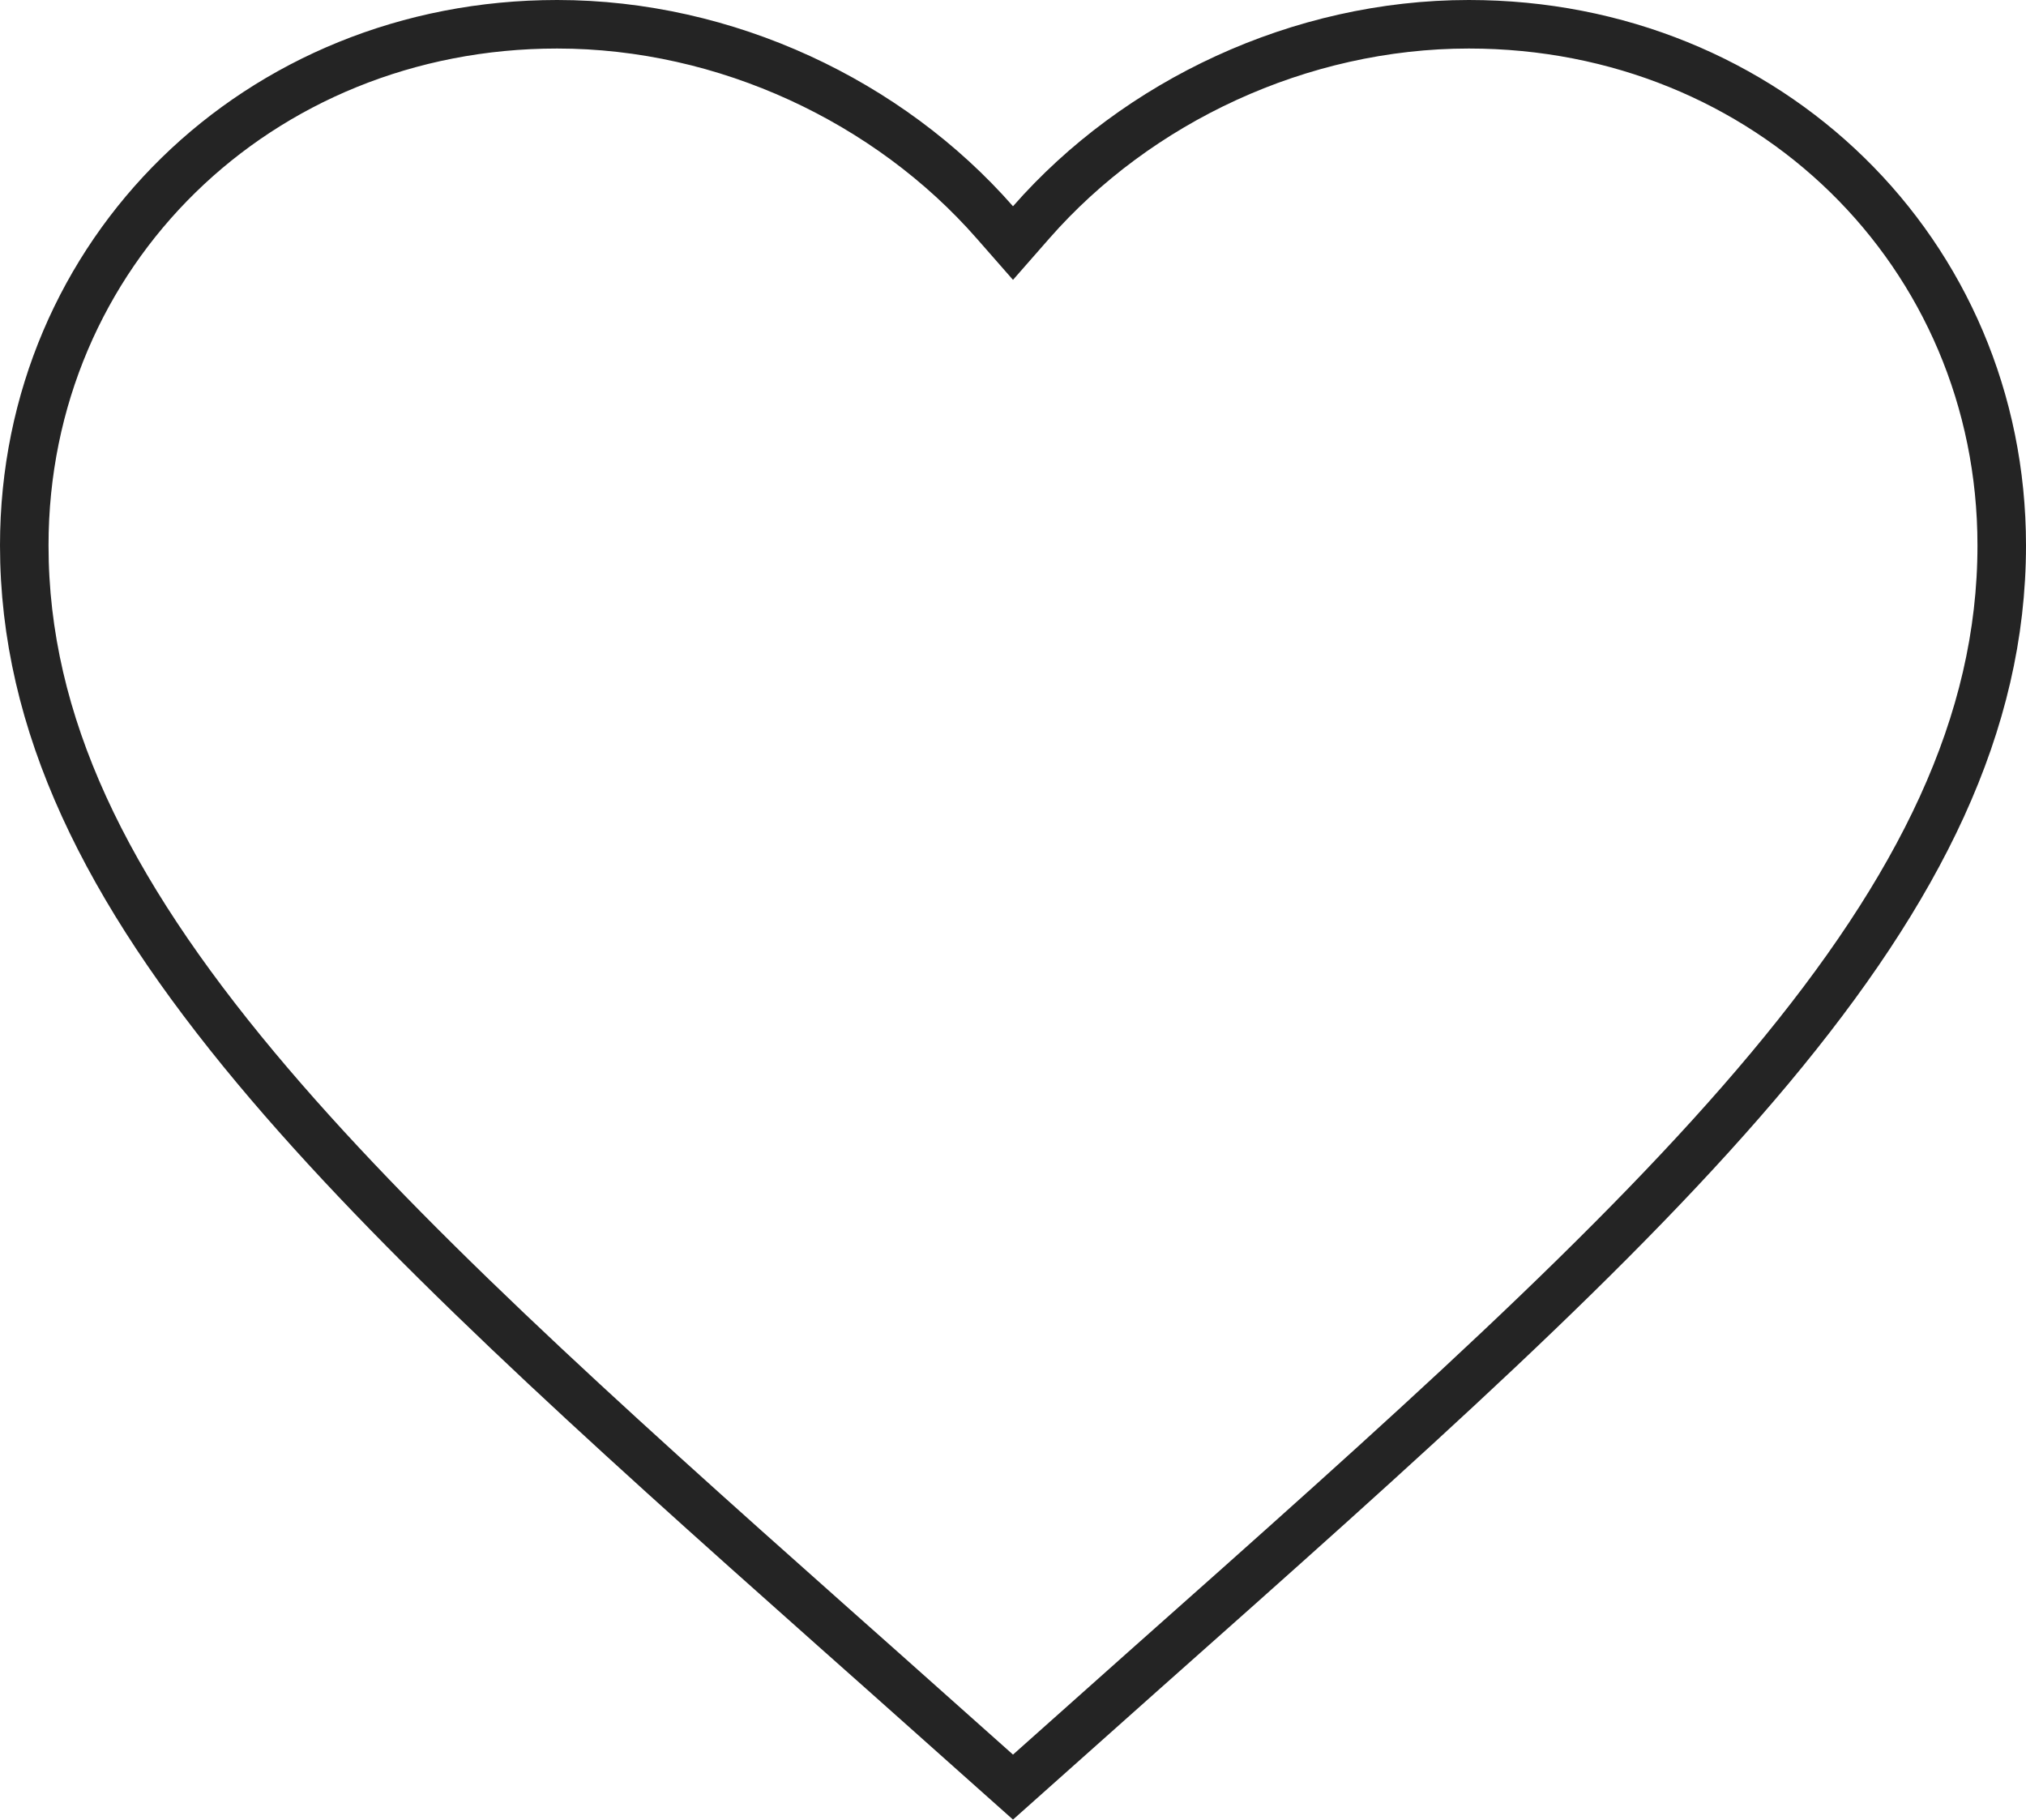
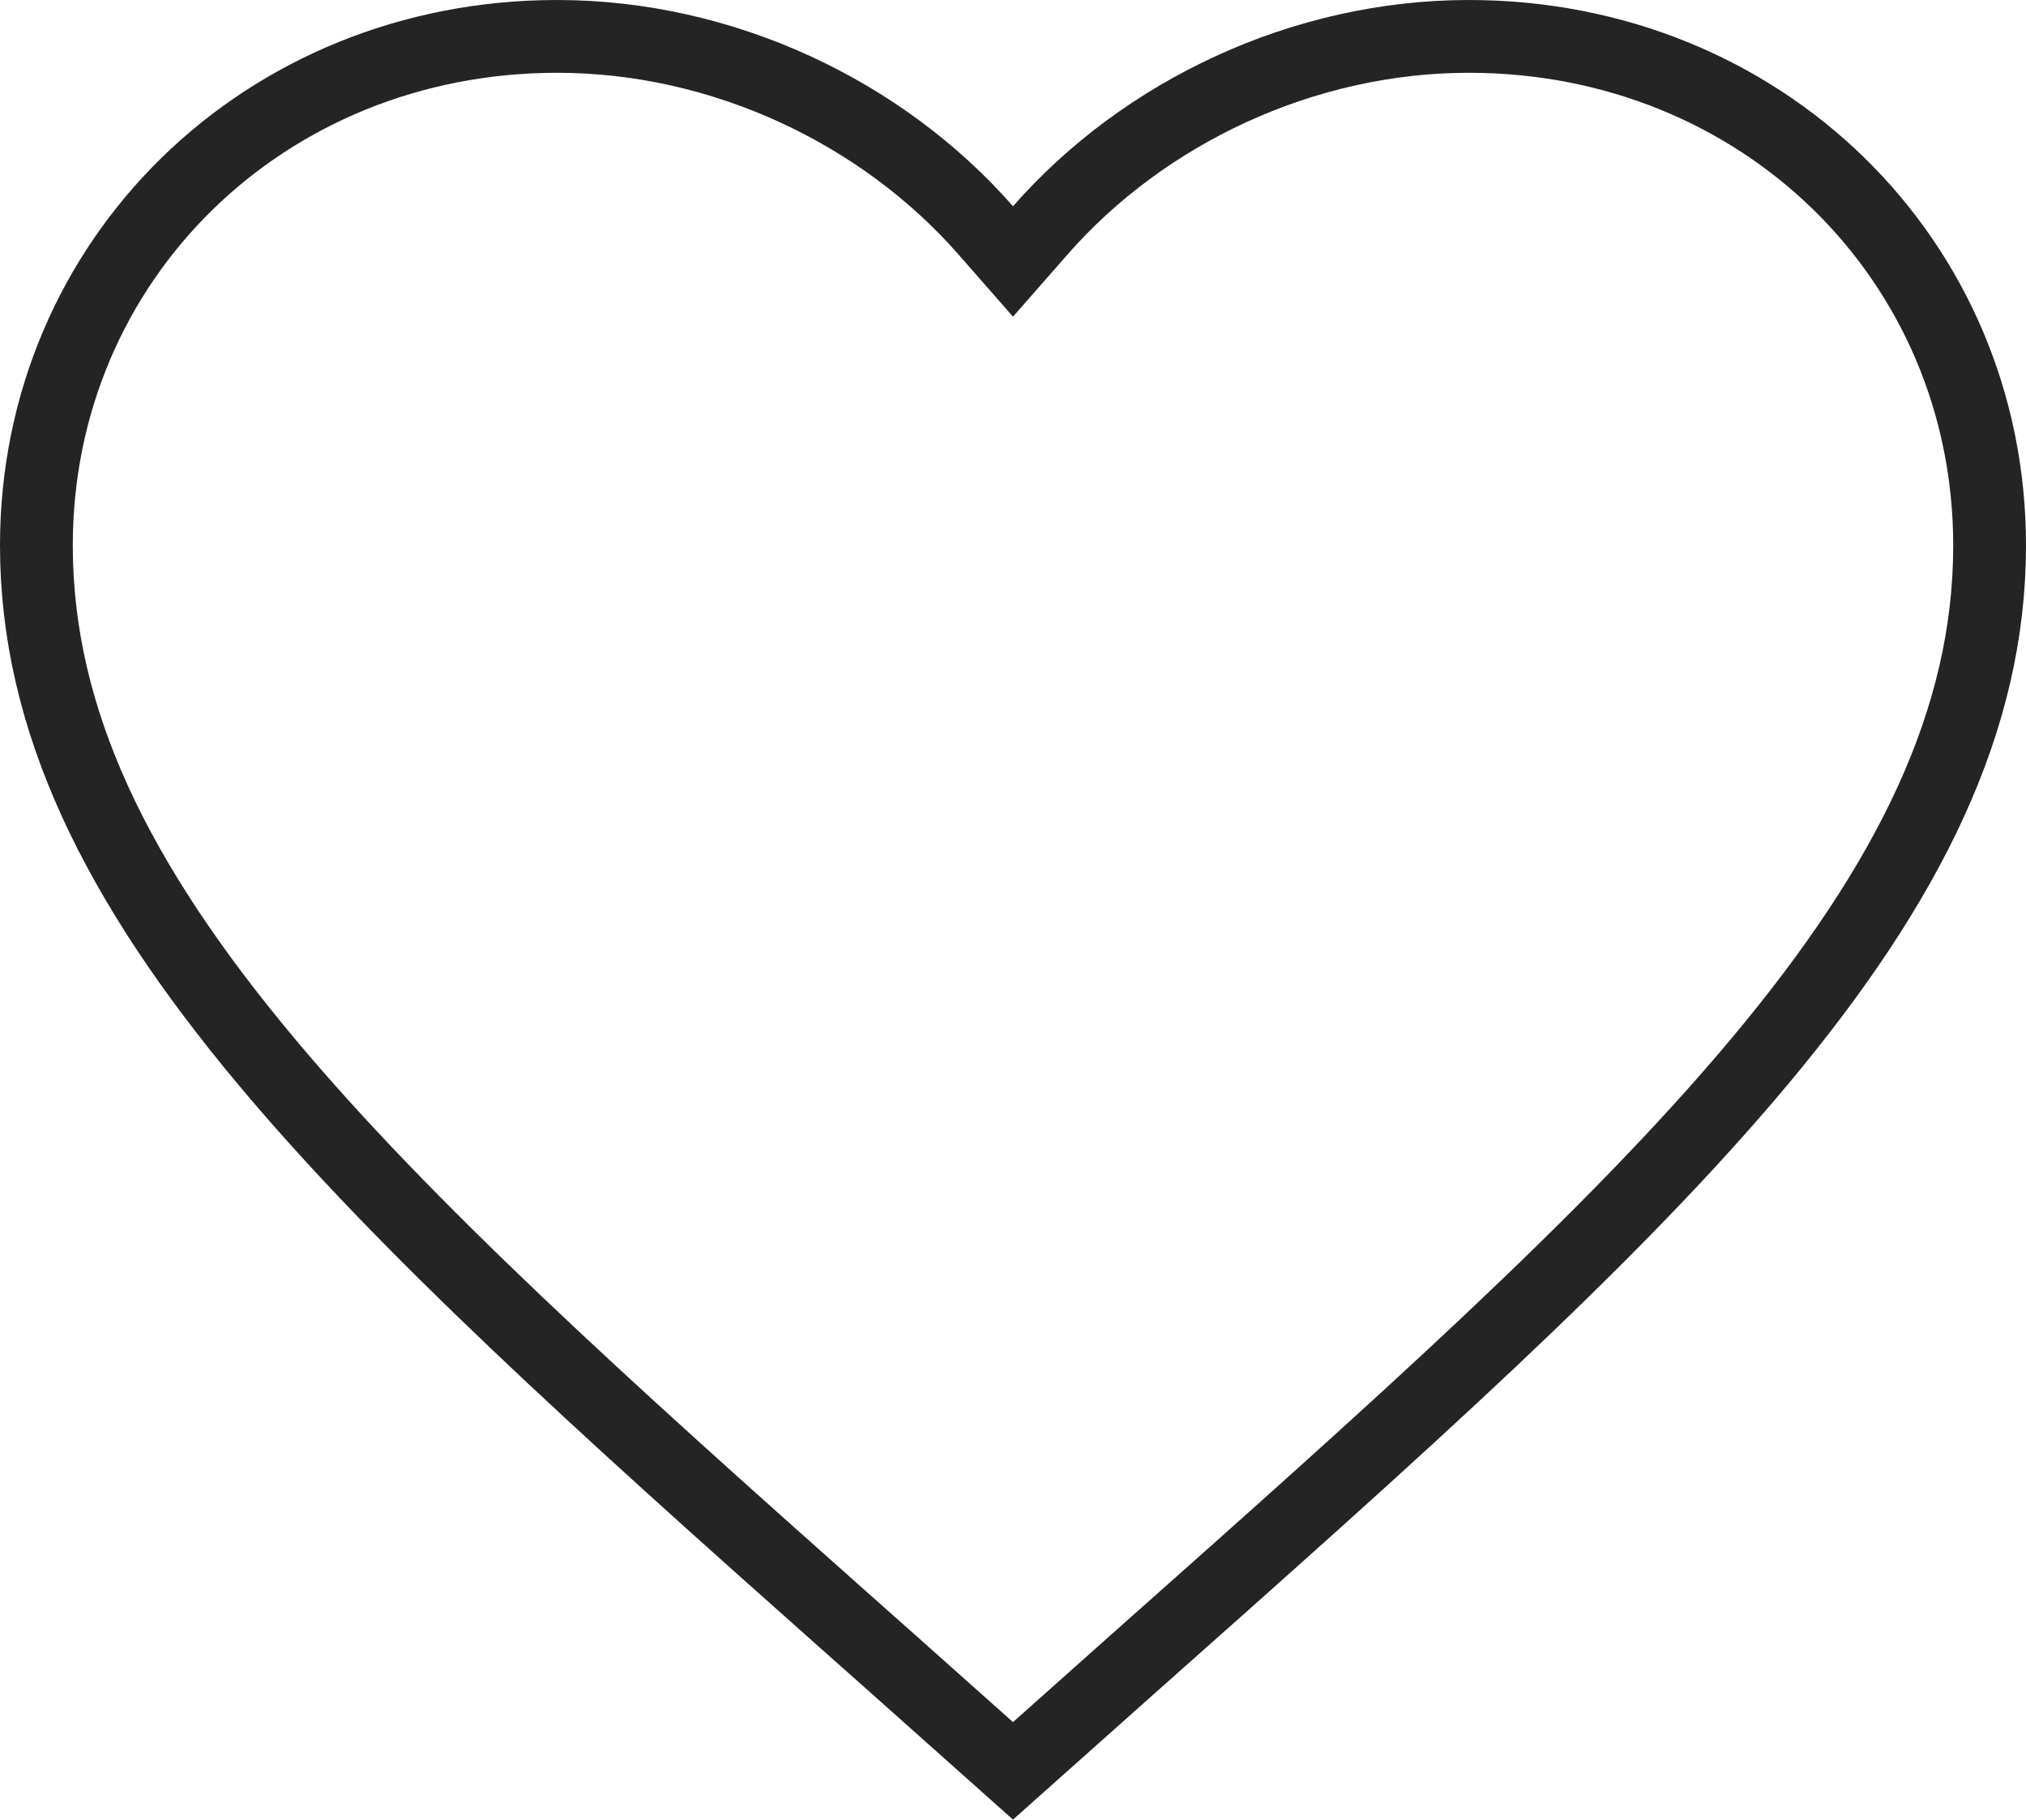
<svg xmlns="http://www.w3.org/2000/svg" width="334" height="300" viewBox="0 0 334 300" fill="none">
-   <path d="M242.15 4C291.462 4 330 41.694 330 89.918C330 119.392 316.459 146.54 291.789 176.088C267.078 205.685 231.642 237.183 188.56 275.429L188.554 275.434L167 294.642L145.446 275.434L145.44 275.429L137.453 268.335C97.971 233.253 65.378 203.835 42.211 176.088C17.541 146.54 4 119.392 4 89.918C4 41.694 42.538 4 91.85 4C119.73 4 146.531 16.726 163.992 36.643L167 40.073L170.008 36.643C187.469 16.726 214.27 4 242.15 4Z" stroke="#242424" stroke-width="8" />
+   <path d="M242.15 6C290.4 6 328 42.841 328 89.918C328 118.721 314.787 145.423 290.254 174.806C265.659 204.263 230.354 235.652 187.231 273.933L187.223 273.94L167 291.962L146.777 273.94L146.769 273.933L138.775 266.834C99.275 231.735 66.803 202.421 43.746 174.806C19.213 145.423 6 118.721 6 89.918C6 42.841 43.599 6 91.85 6C119.141 6 145.399 18.468 162.488 37.961L167 43.107L171.512 37.961C188.601 18.468 214.859 6 242.15 6Z" stroke="#242424" stroke-width="12" />
</svg>
